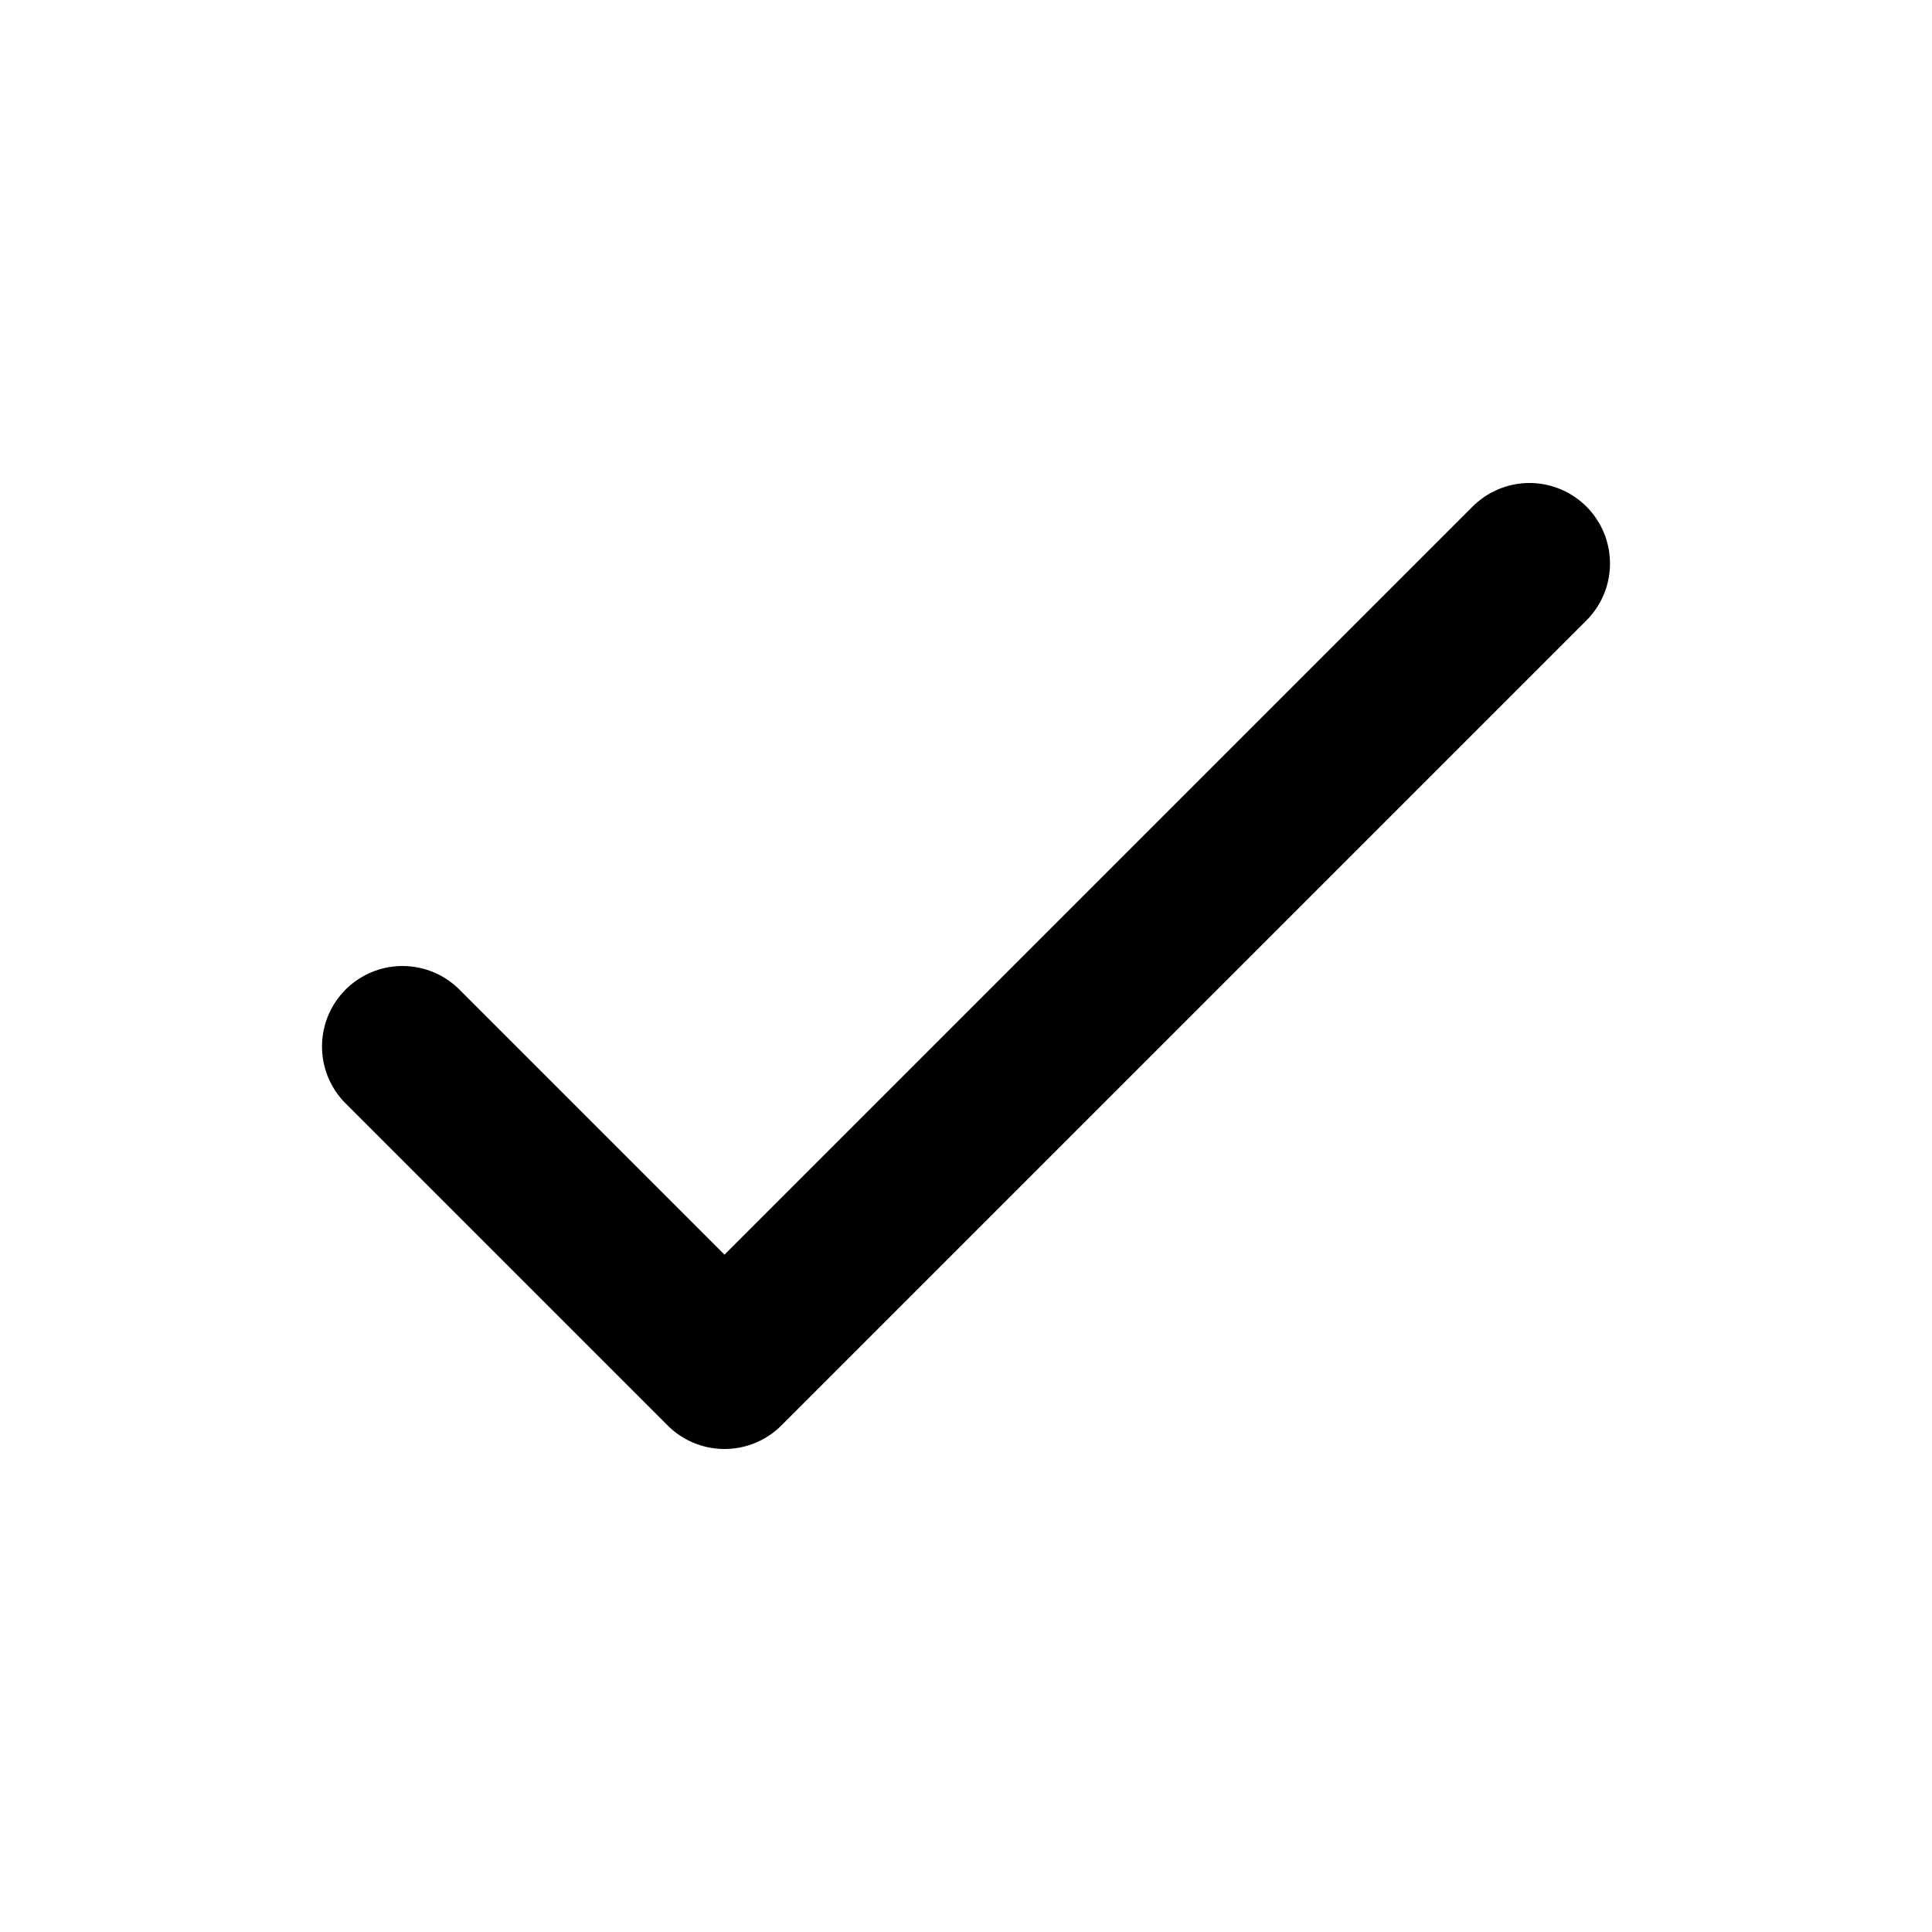
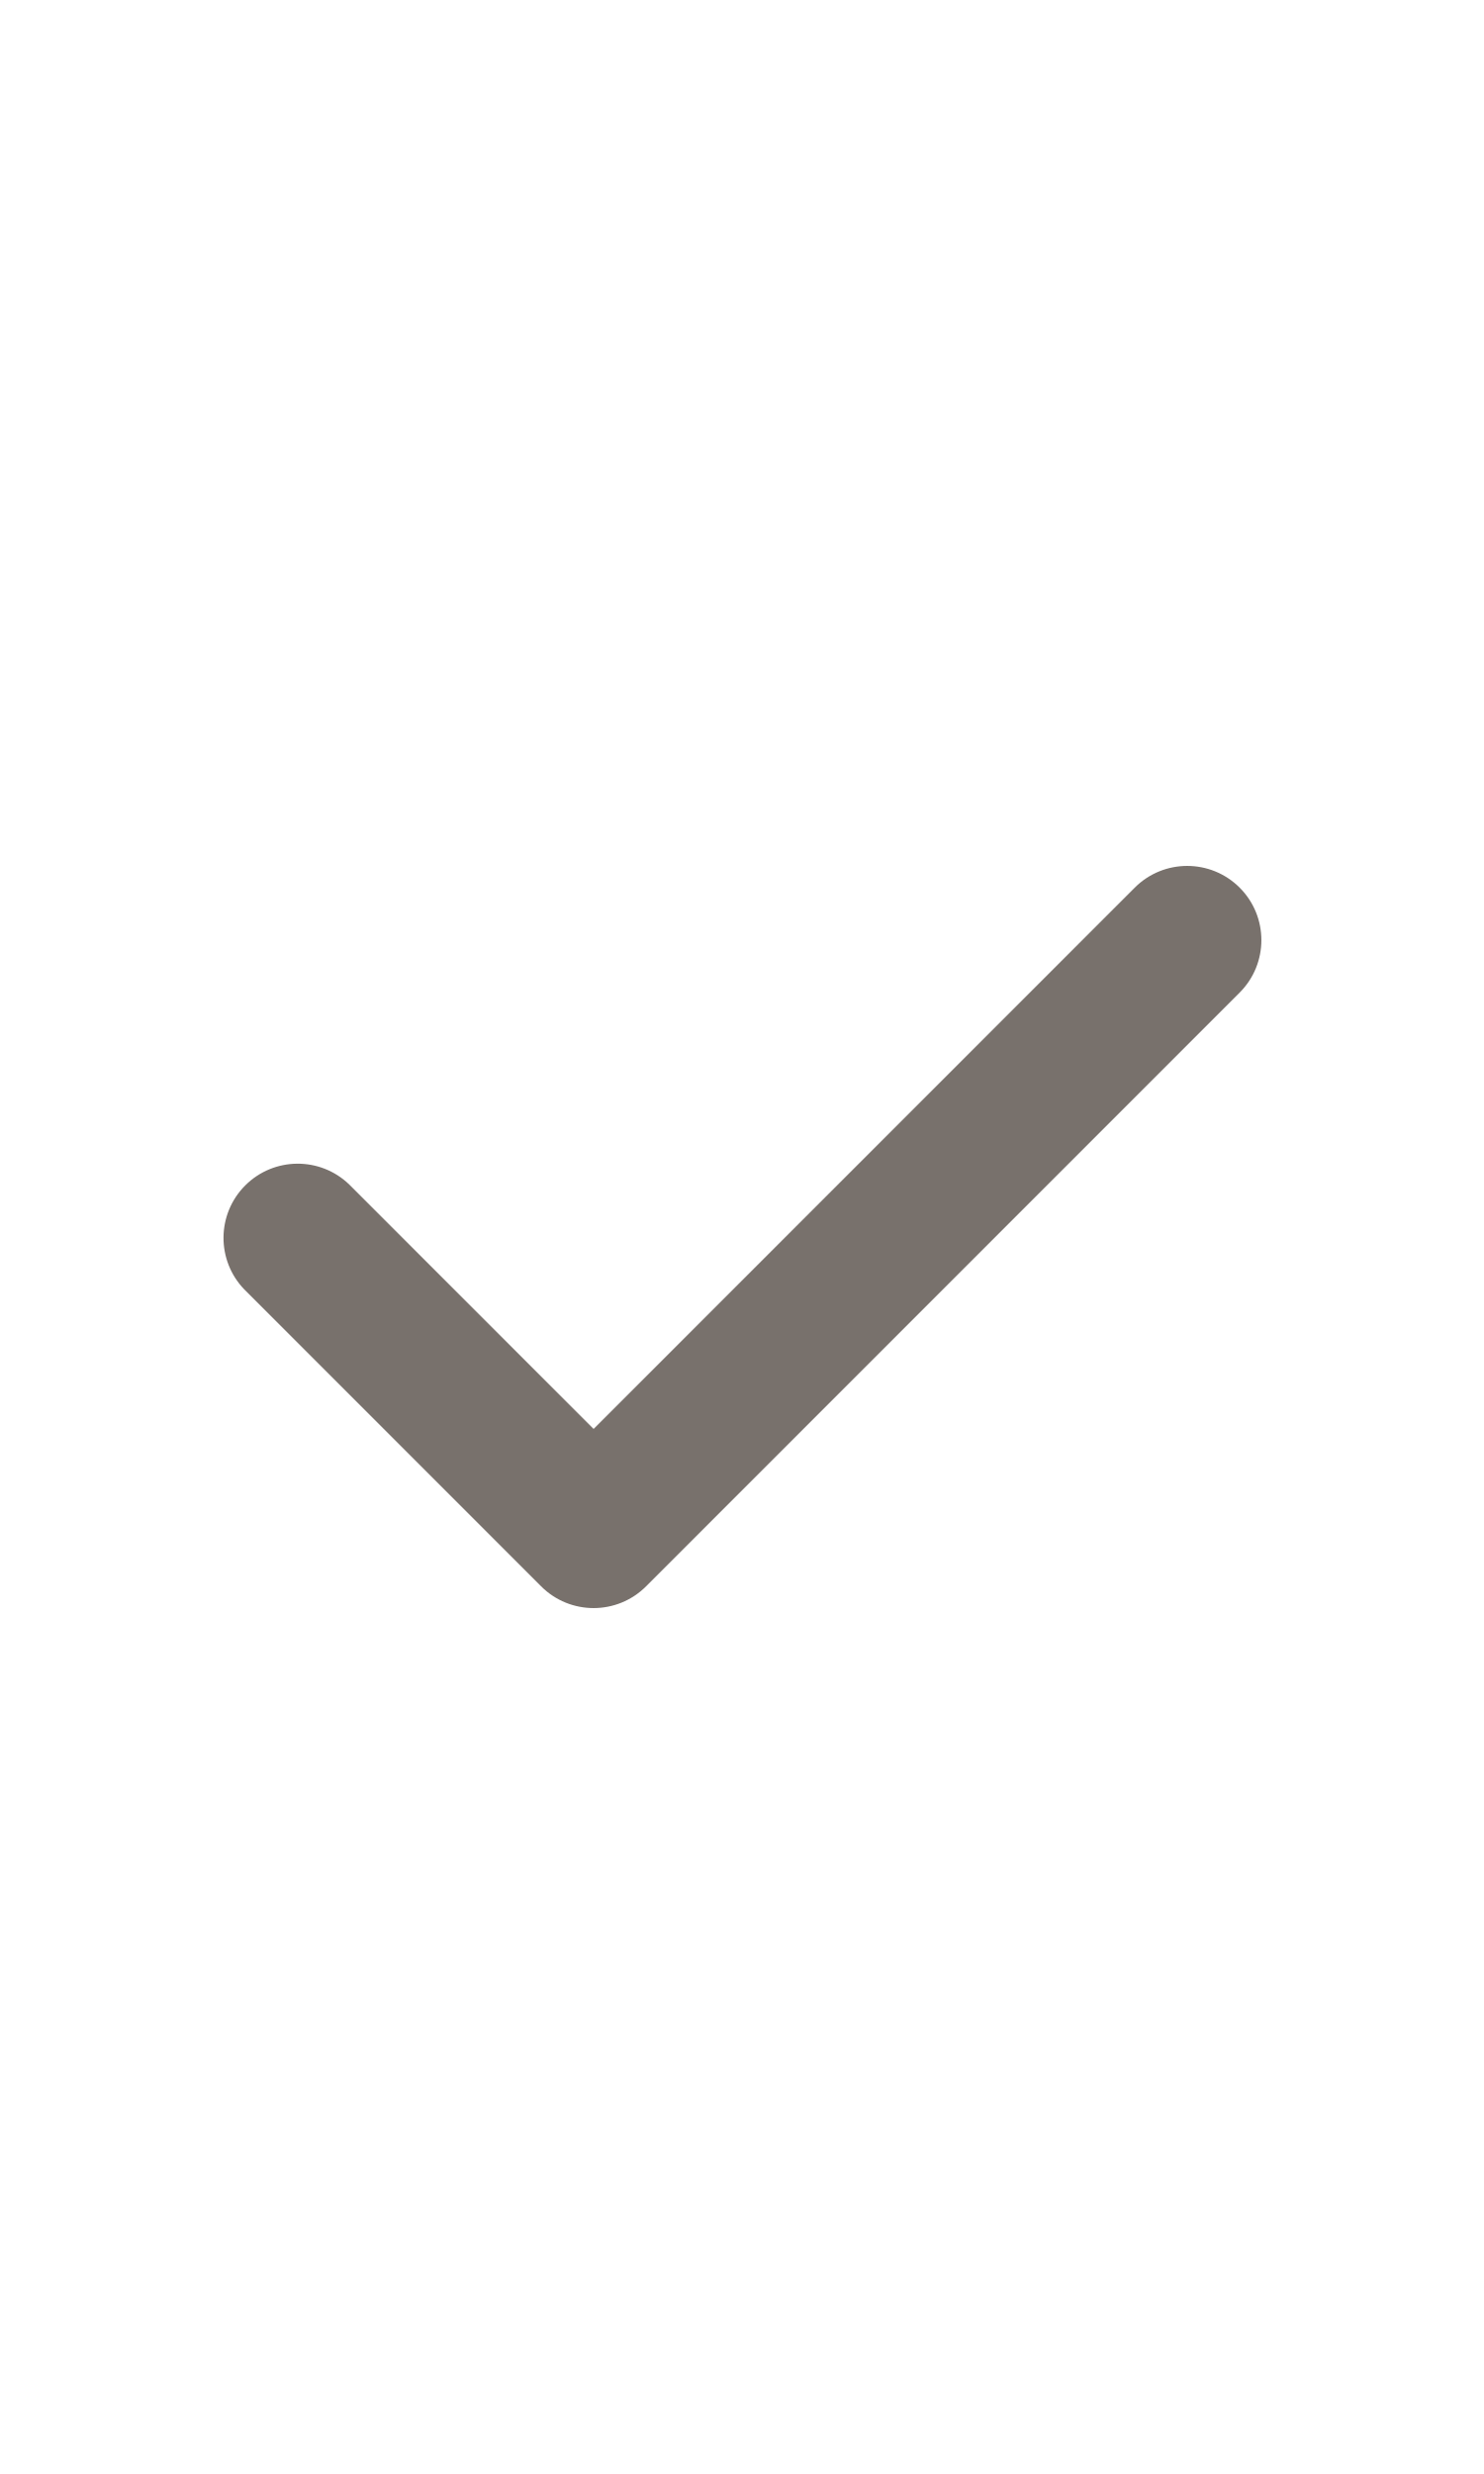
- <svg xmlns="http://www.w3.org/2000/svg" class="h-6 w-6" fill="none" viewBox="0 0 24 24" stroke="currentColor" stroke-width="2">
-   <path stroke-linecap="round" stroke-linejoin="round" d="M5 13l4 4L19 7" />
+ <svg xmlns="http://www.w3.org/2000/svg" width="12" height="20" viewBox="0 0 20 20" fill="#78716C">
+   <path fill-rule="evenodd" clip-rule="evenodd" d="M16.707 5.293a1 1 0 0 1 0 1.414l-8 8a1 1 0 0 1-1.414 0l-4-4a1 1 0 0 1 1.414-1.414L8 12.586l7.293-7.293a1 1 0 0 1 1.414 0Z" />
</svg>
